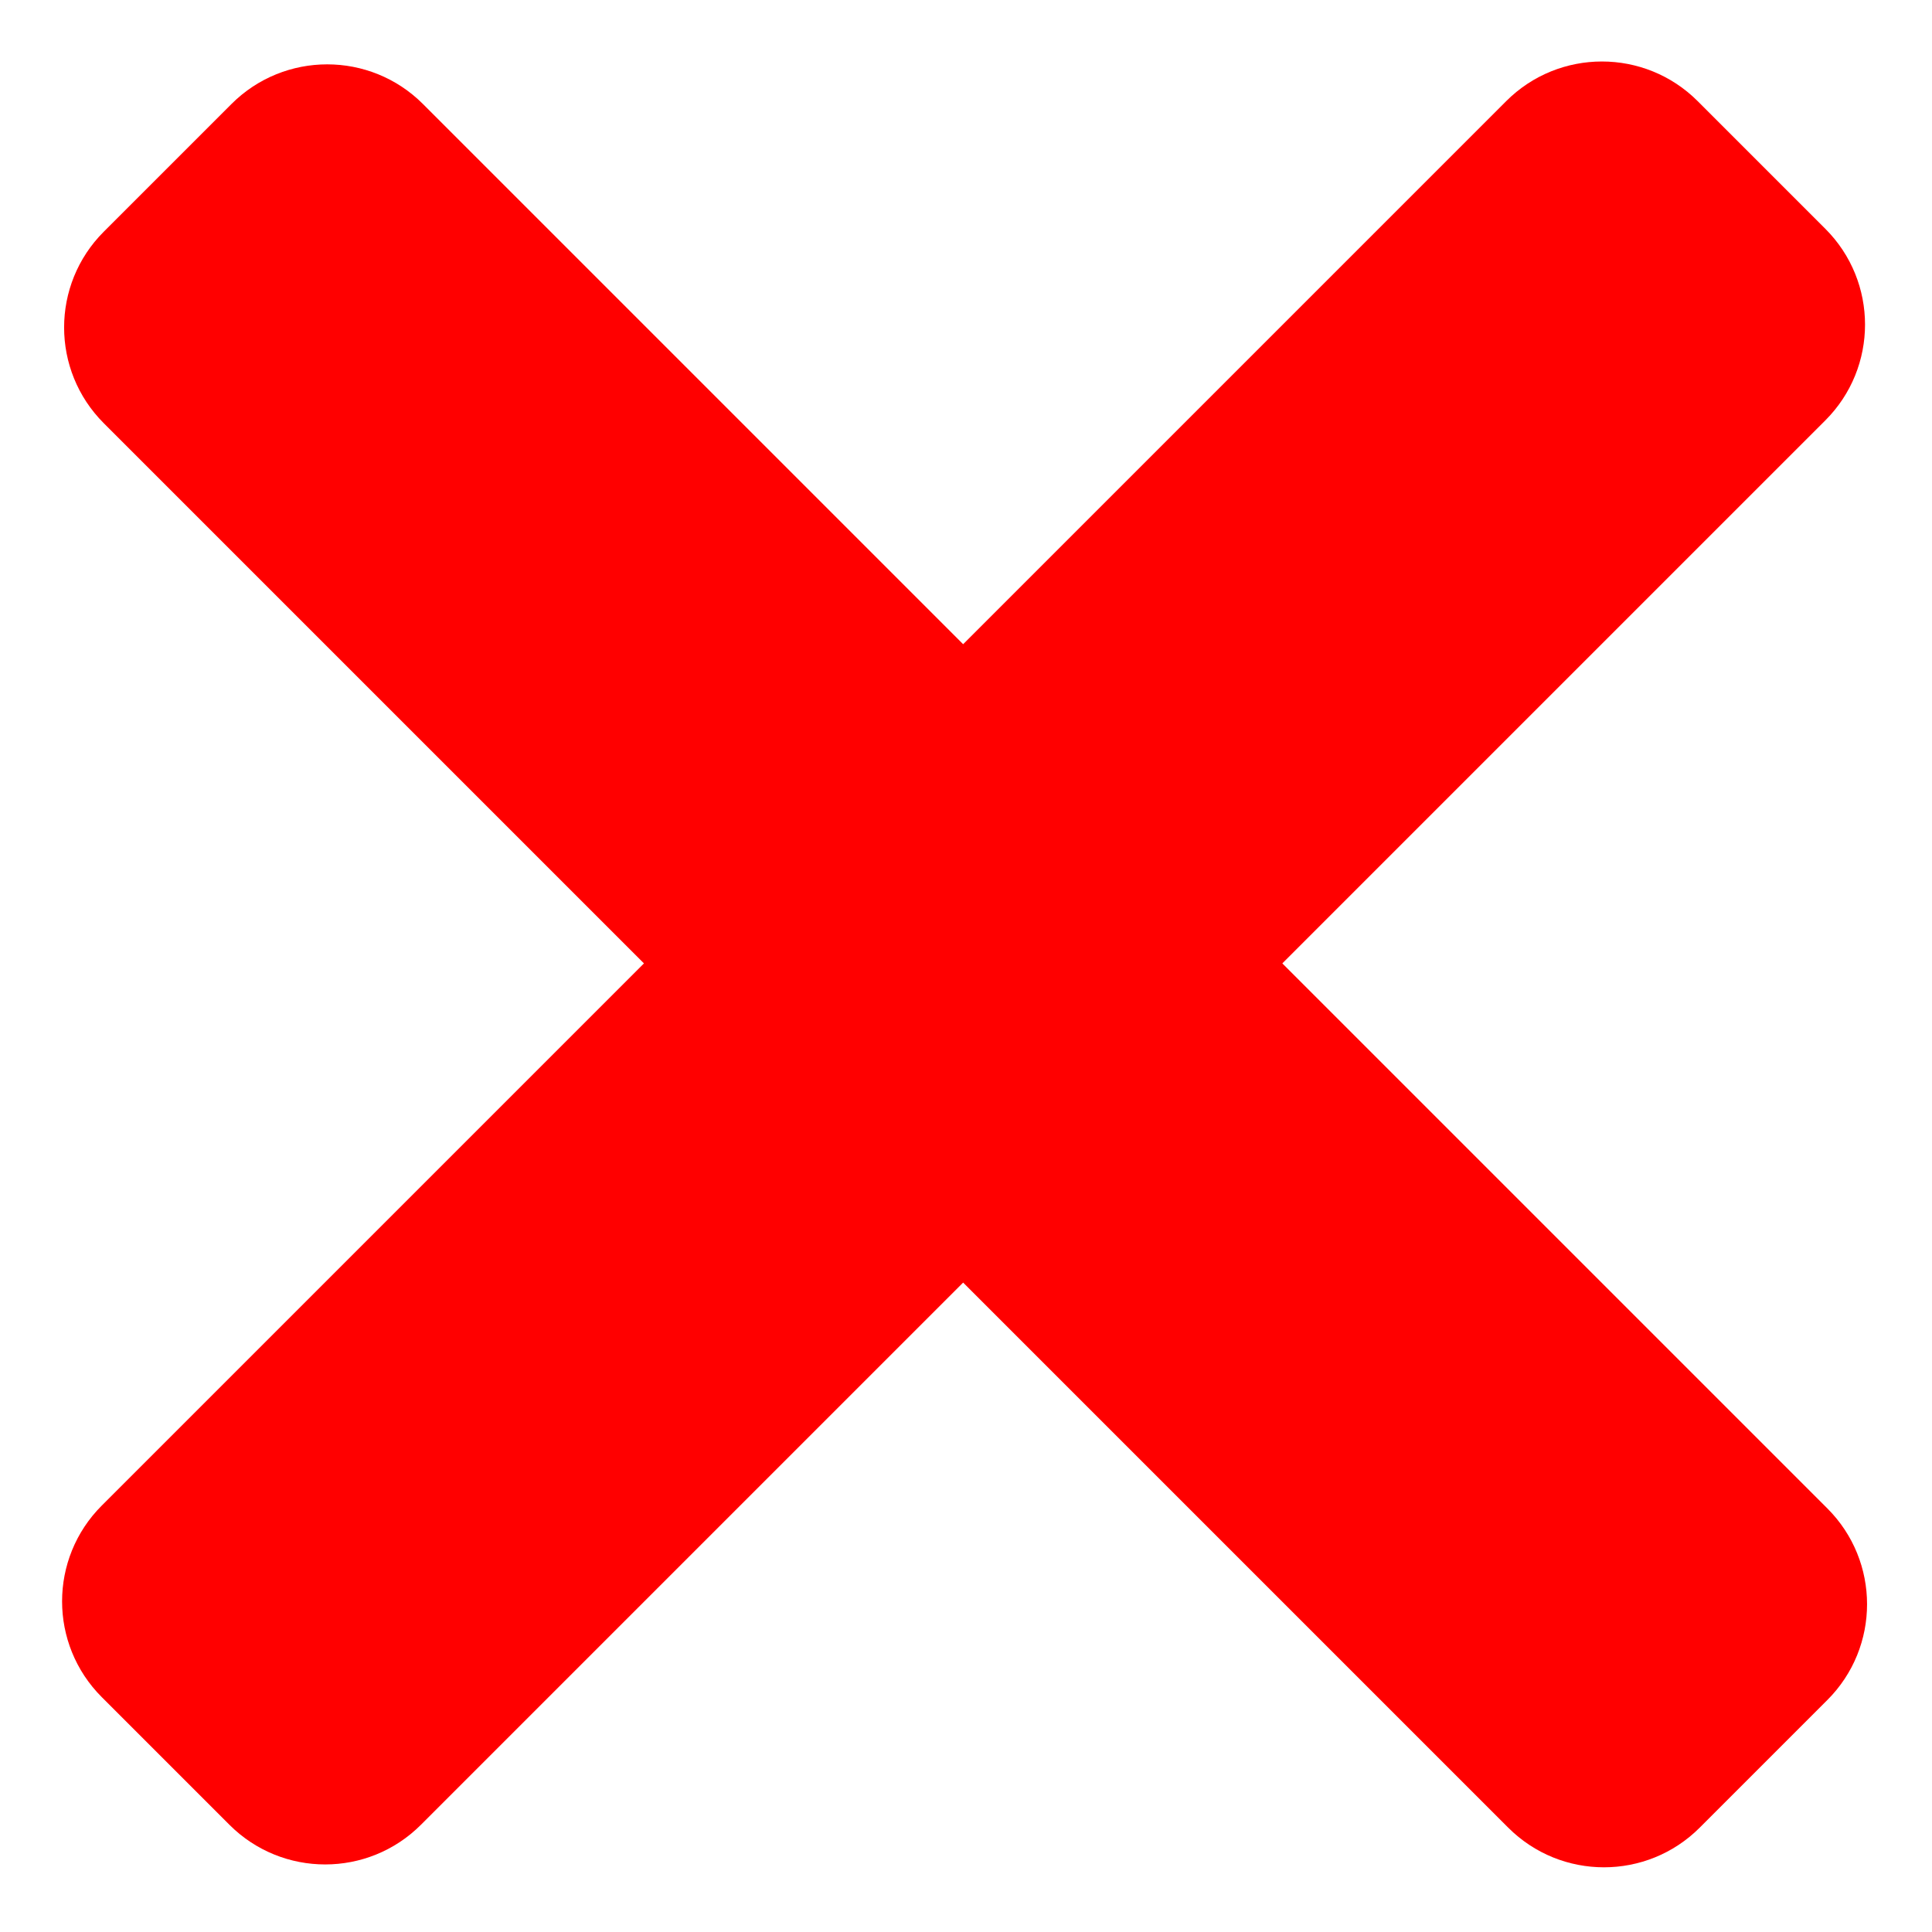
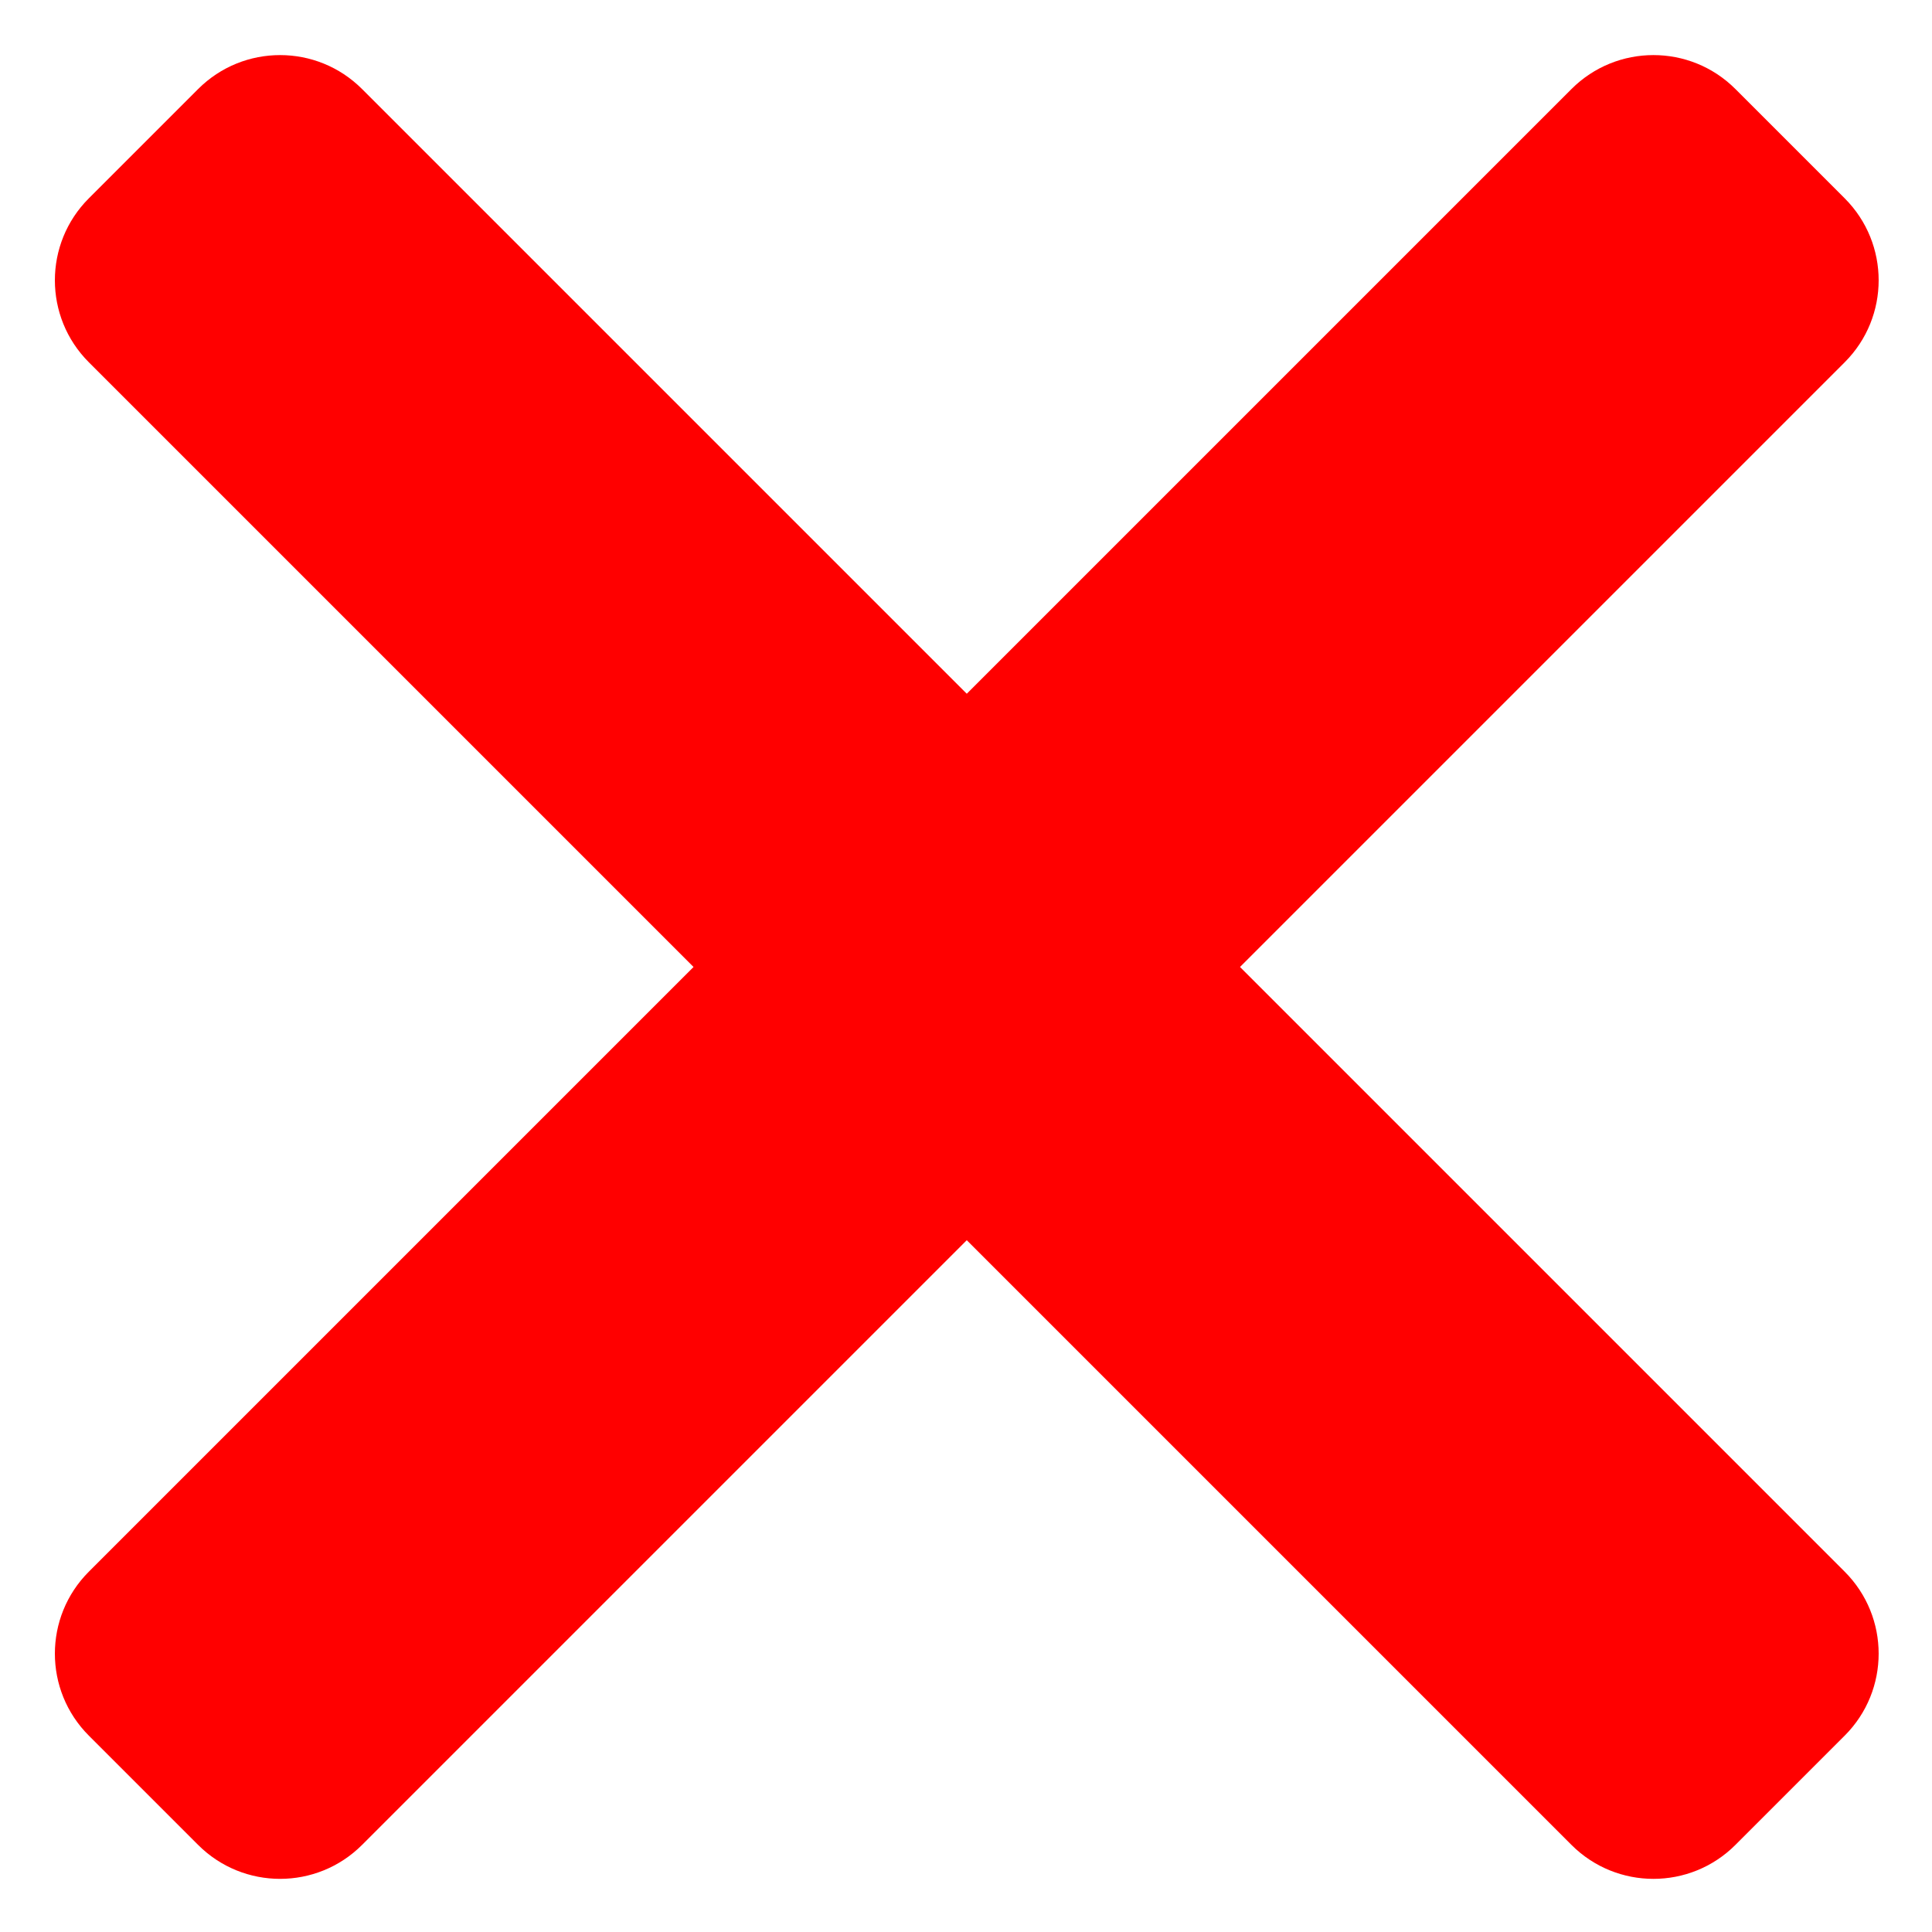
- <svg xmlns="http://www.w3.org/2000/svg" width="214" height="214" viewBox="0 0 214 214" fill="none">
-   <rect x="177.44" y="0.598" width="50" height="250" rx="15" transform="rotate(45 177.44 0.598316)" fill="#FF0000" />
-   <rect x="213.02" y="177.692" width="50" height="250" rx="15" transform="rotate(135 213.02 177.692)" fill="#FF0000" />
+ <svg xmlns="http://www.w3.org/2000/svg" width="250" height="250" viewBox="0 0 250 250" fill="none">
+   <rect x="249.31" y="213.982" width="50" height="301.322" rx="15" transform="rotate(135 249.31 213.982)" fill="#FF0000" />
+   <rect x="36.243" y="249.337" width="50" height="301.322" rx="15" transform="rotate(-135 36.2433 249.337)" fill="#FF0000" />
</svg>
